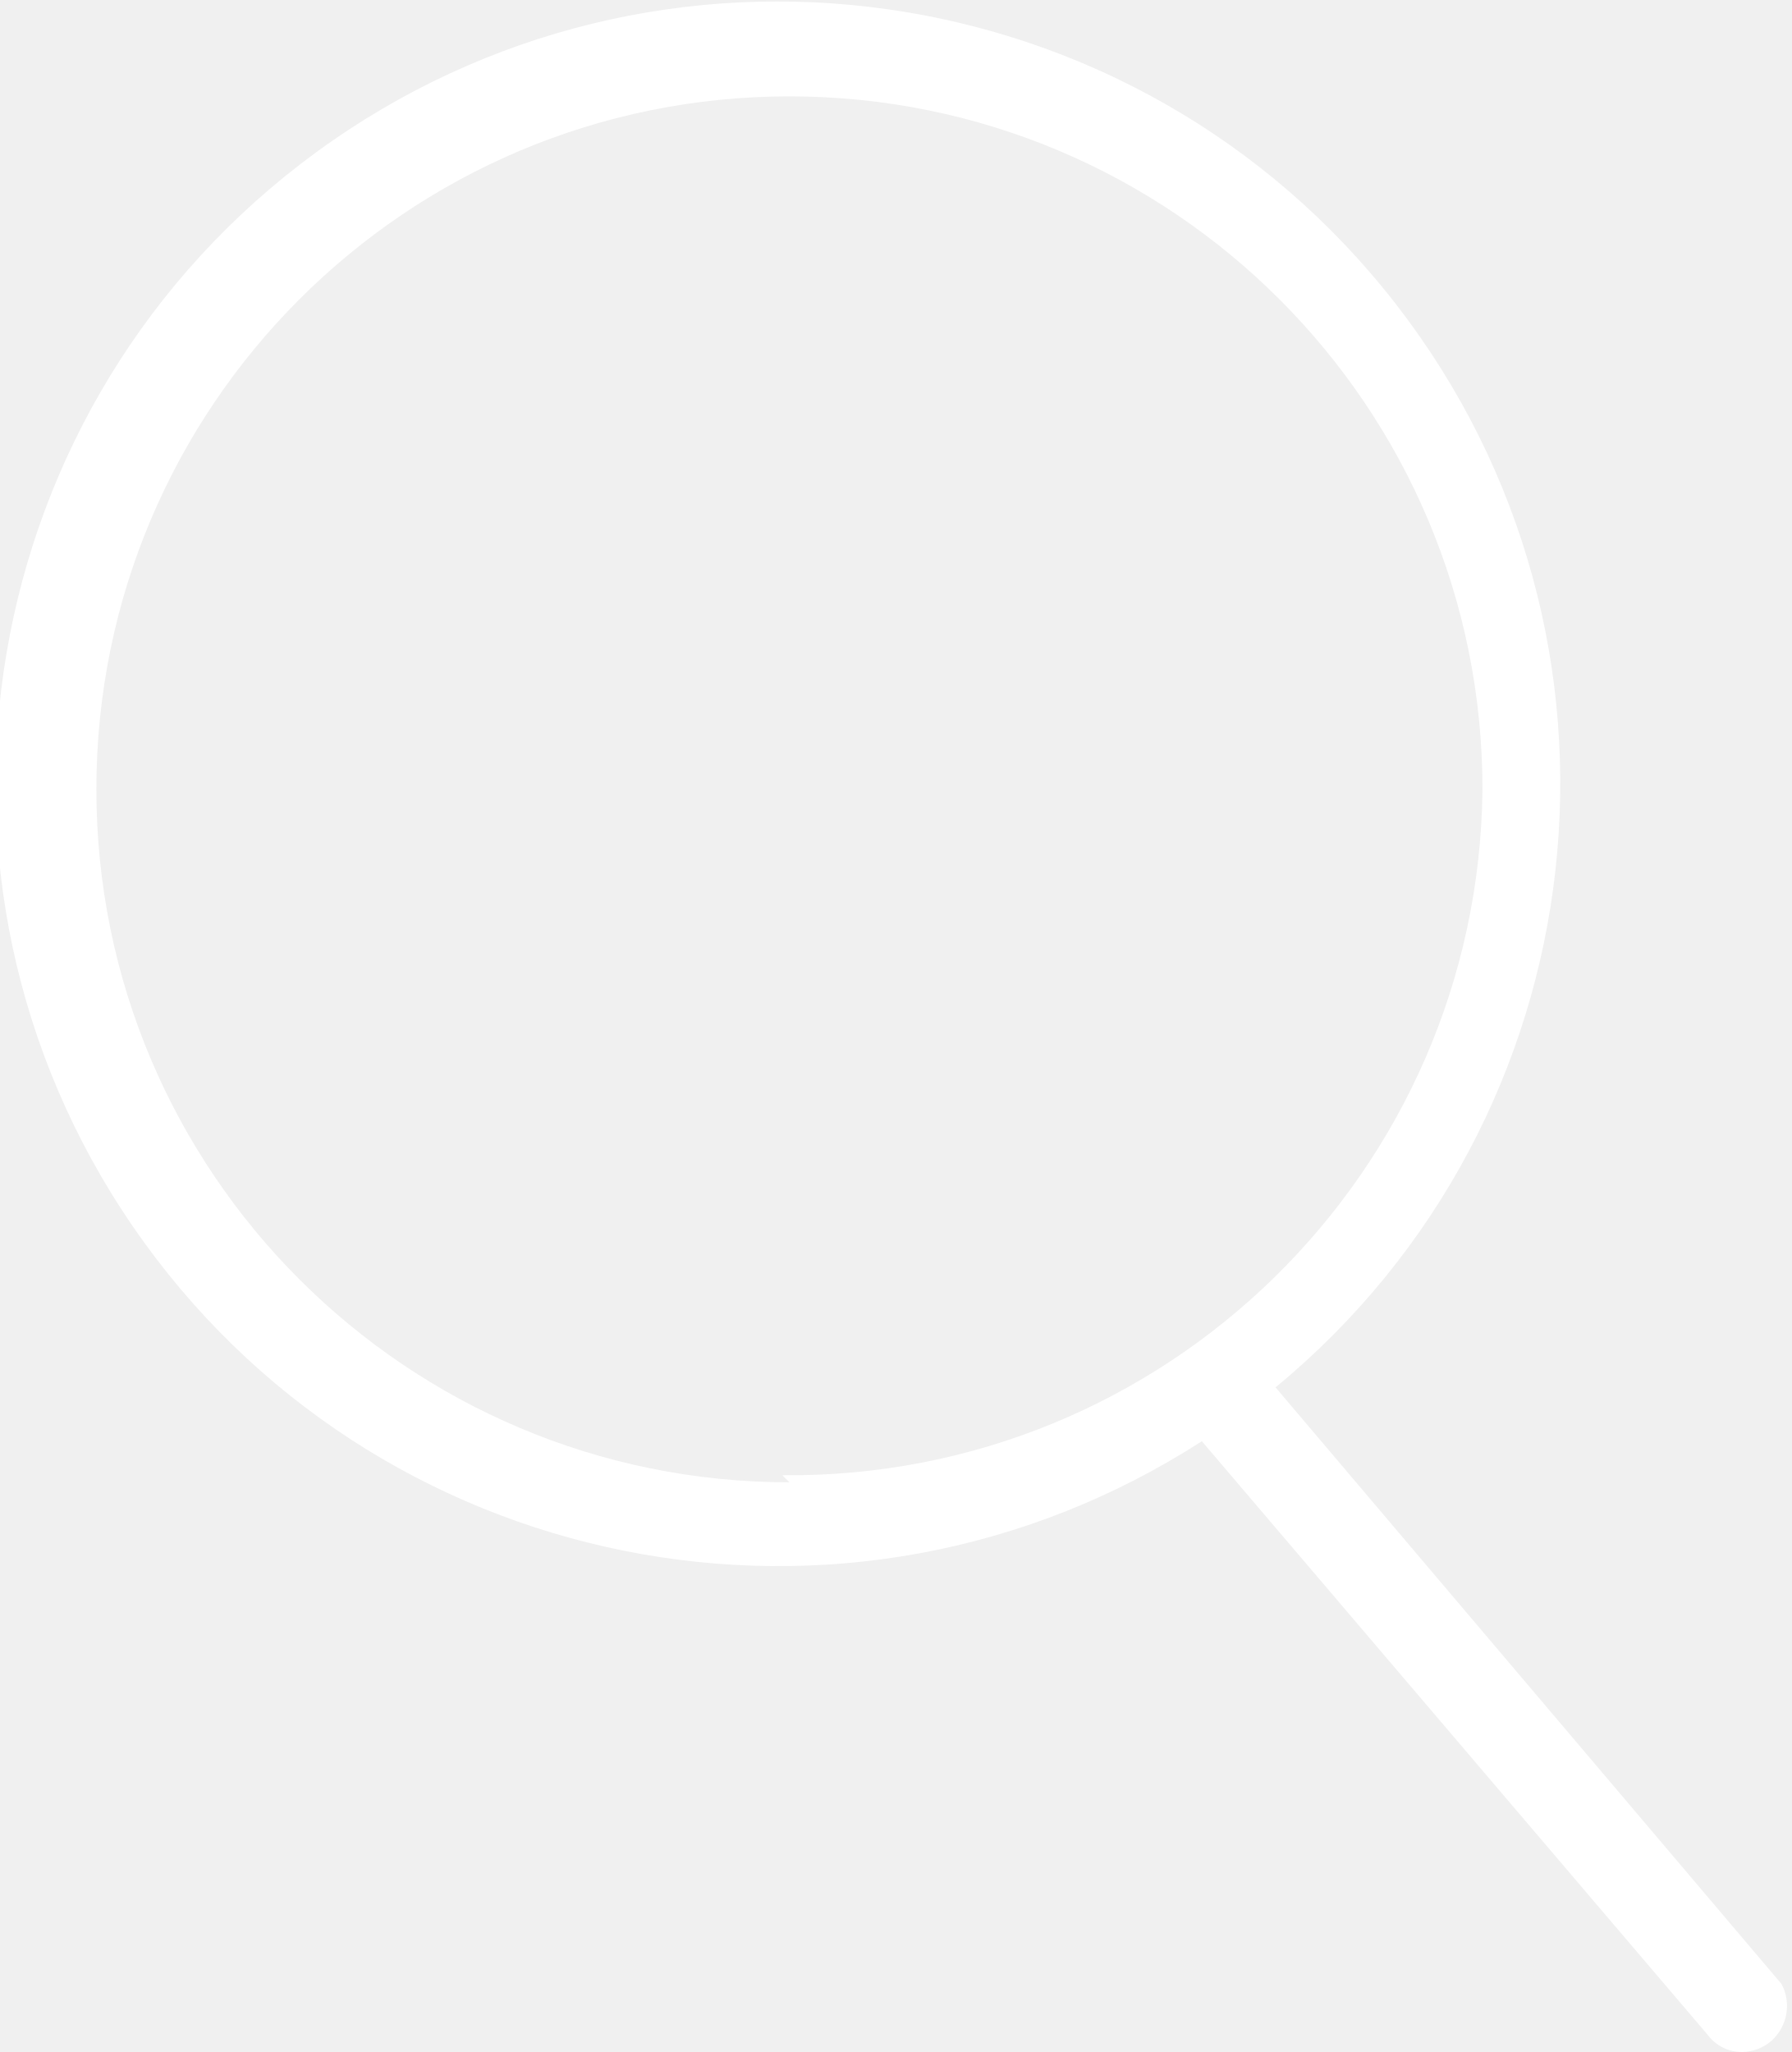
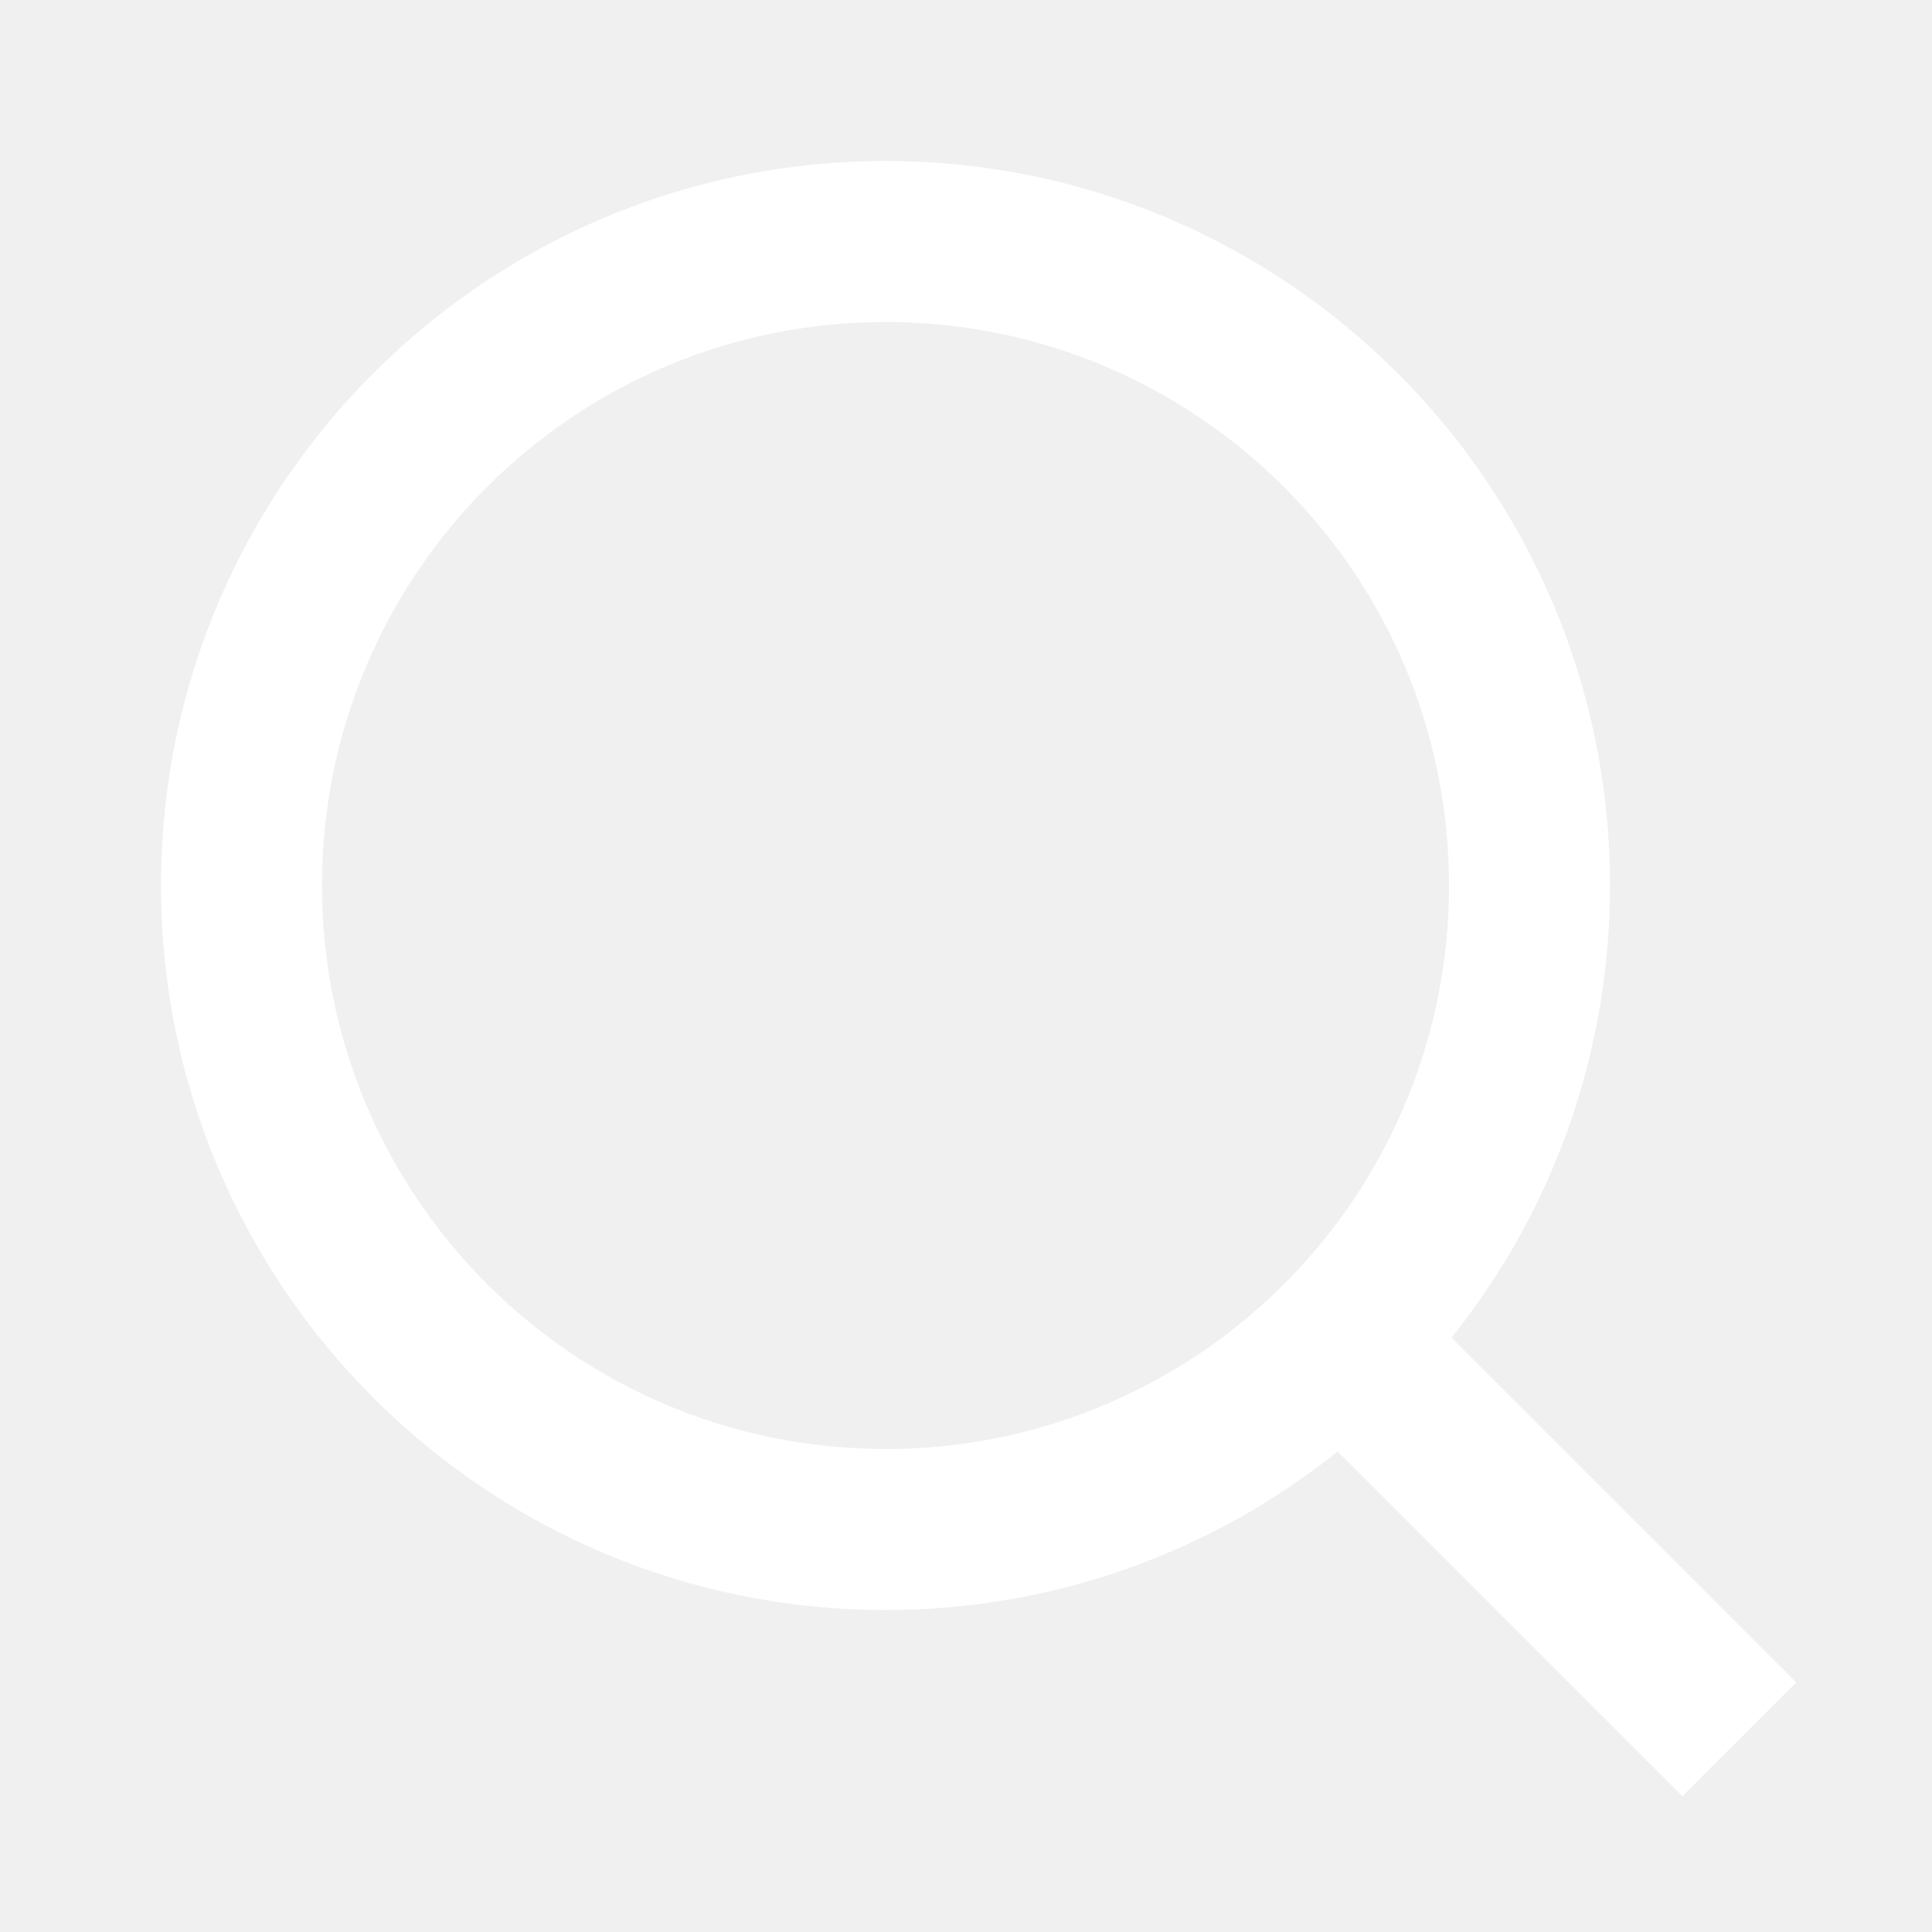
- <svg xmlns="http://www.w3.org/2000/svg" viewBox="0 0 12.64 14.48">
-   <defs>
-     <style>.cls-1{fill:#fff;}</style>
-   </defs>
-   <g id="Layer_2" data-name="Layer 2">
-     <g id="AW">
-       <path class="cls-1" d="M12.57,14,9,9.79a5.52,5.52,0,1,0-.52.38l3.57,4.19a.3.3,0,0,0,.24.12.32.32,0,0,0,.21-.08A.33.33,0,0,0,12.57,14Zm-7-3.54a4.89,4.89,0,1,1,4.89-4.89A4.89,4.89,0,0,1,5.52,10.41Z" />
-     </g>
-   </g>
+ <svg xmlns="http://www.w3.org/2000/svg" viewBox="0 0 24 24" width="24" height="24">
+   <path fill="none" d="M0 0h24v24H0z" />
+   <path d="M18.031 16.617l4.283 4.282-1.415 1.415-4.282-4.283A8.96 8.96 0 0 1 11 20c-4.968 0-9-4.032-9-9s4.032-9 9-9 9 4.032 9 9a8.96 8.96 0 0 1-1.969 5.617zm-2.006-.742A6.977 6.977 0 0 0 18 11c0-3.868-3.133-7-7-7-3.868 0-7 3.132-7 7 0 3.867 3.132 7 7 7a6.977 6.977 0 0 0 4.875-1.975l.15-.15z" fill="rgba(255,255,255,1)" />
</svg>
